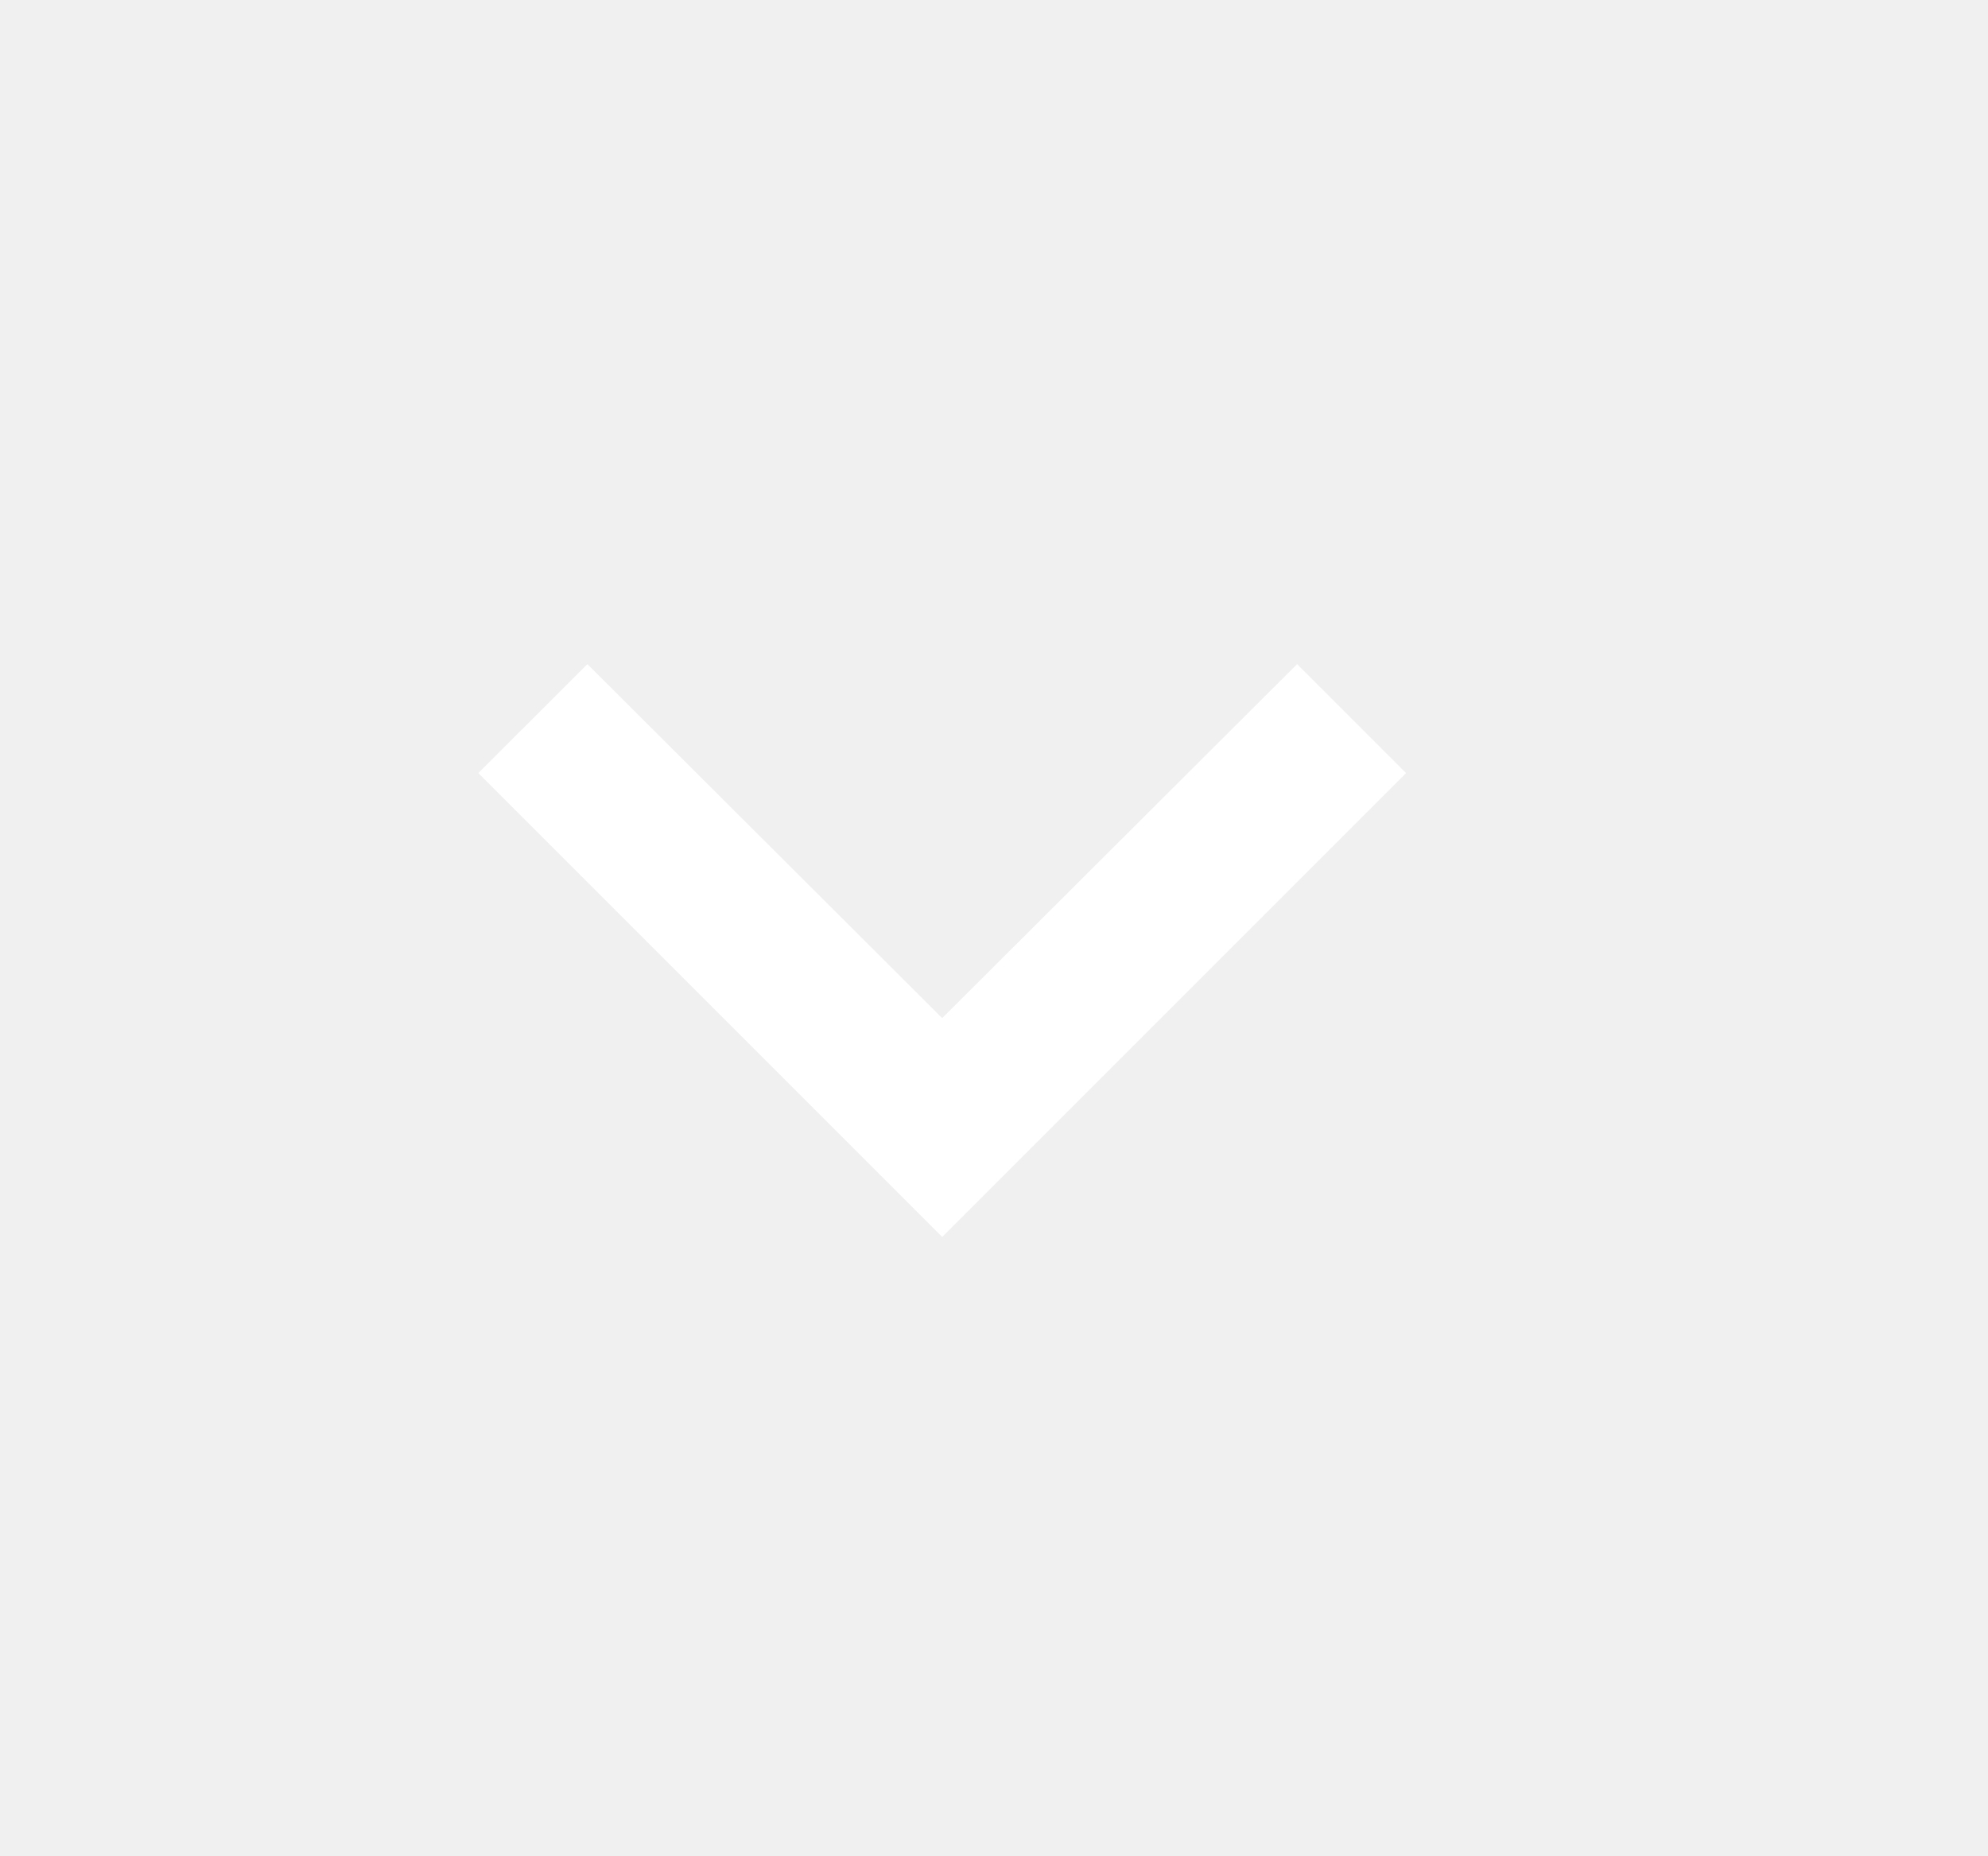
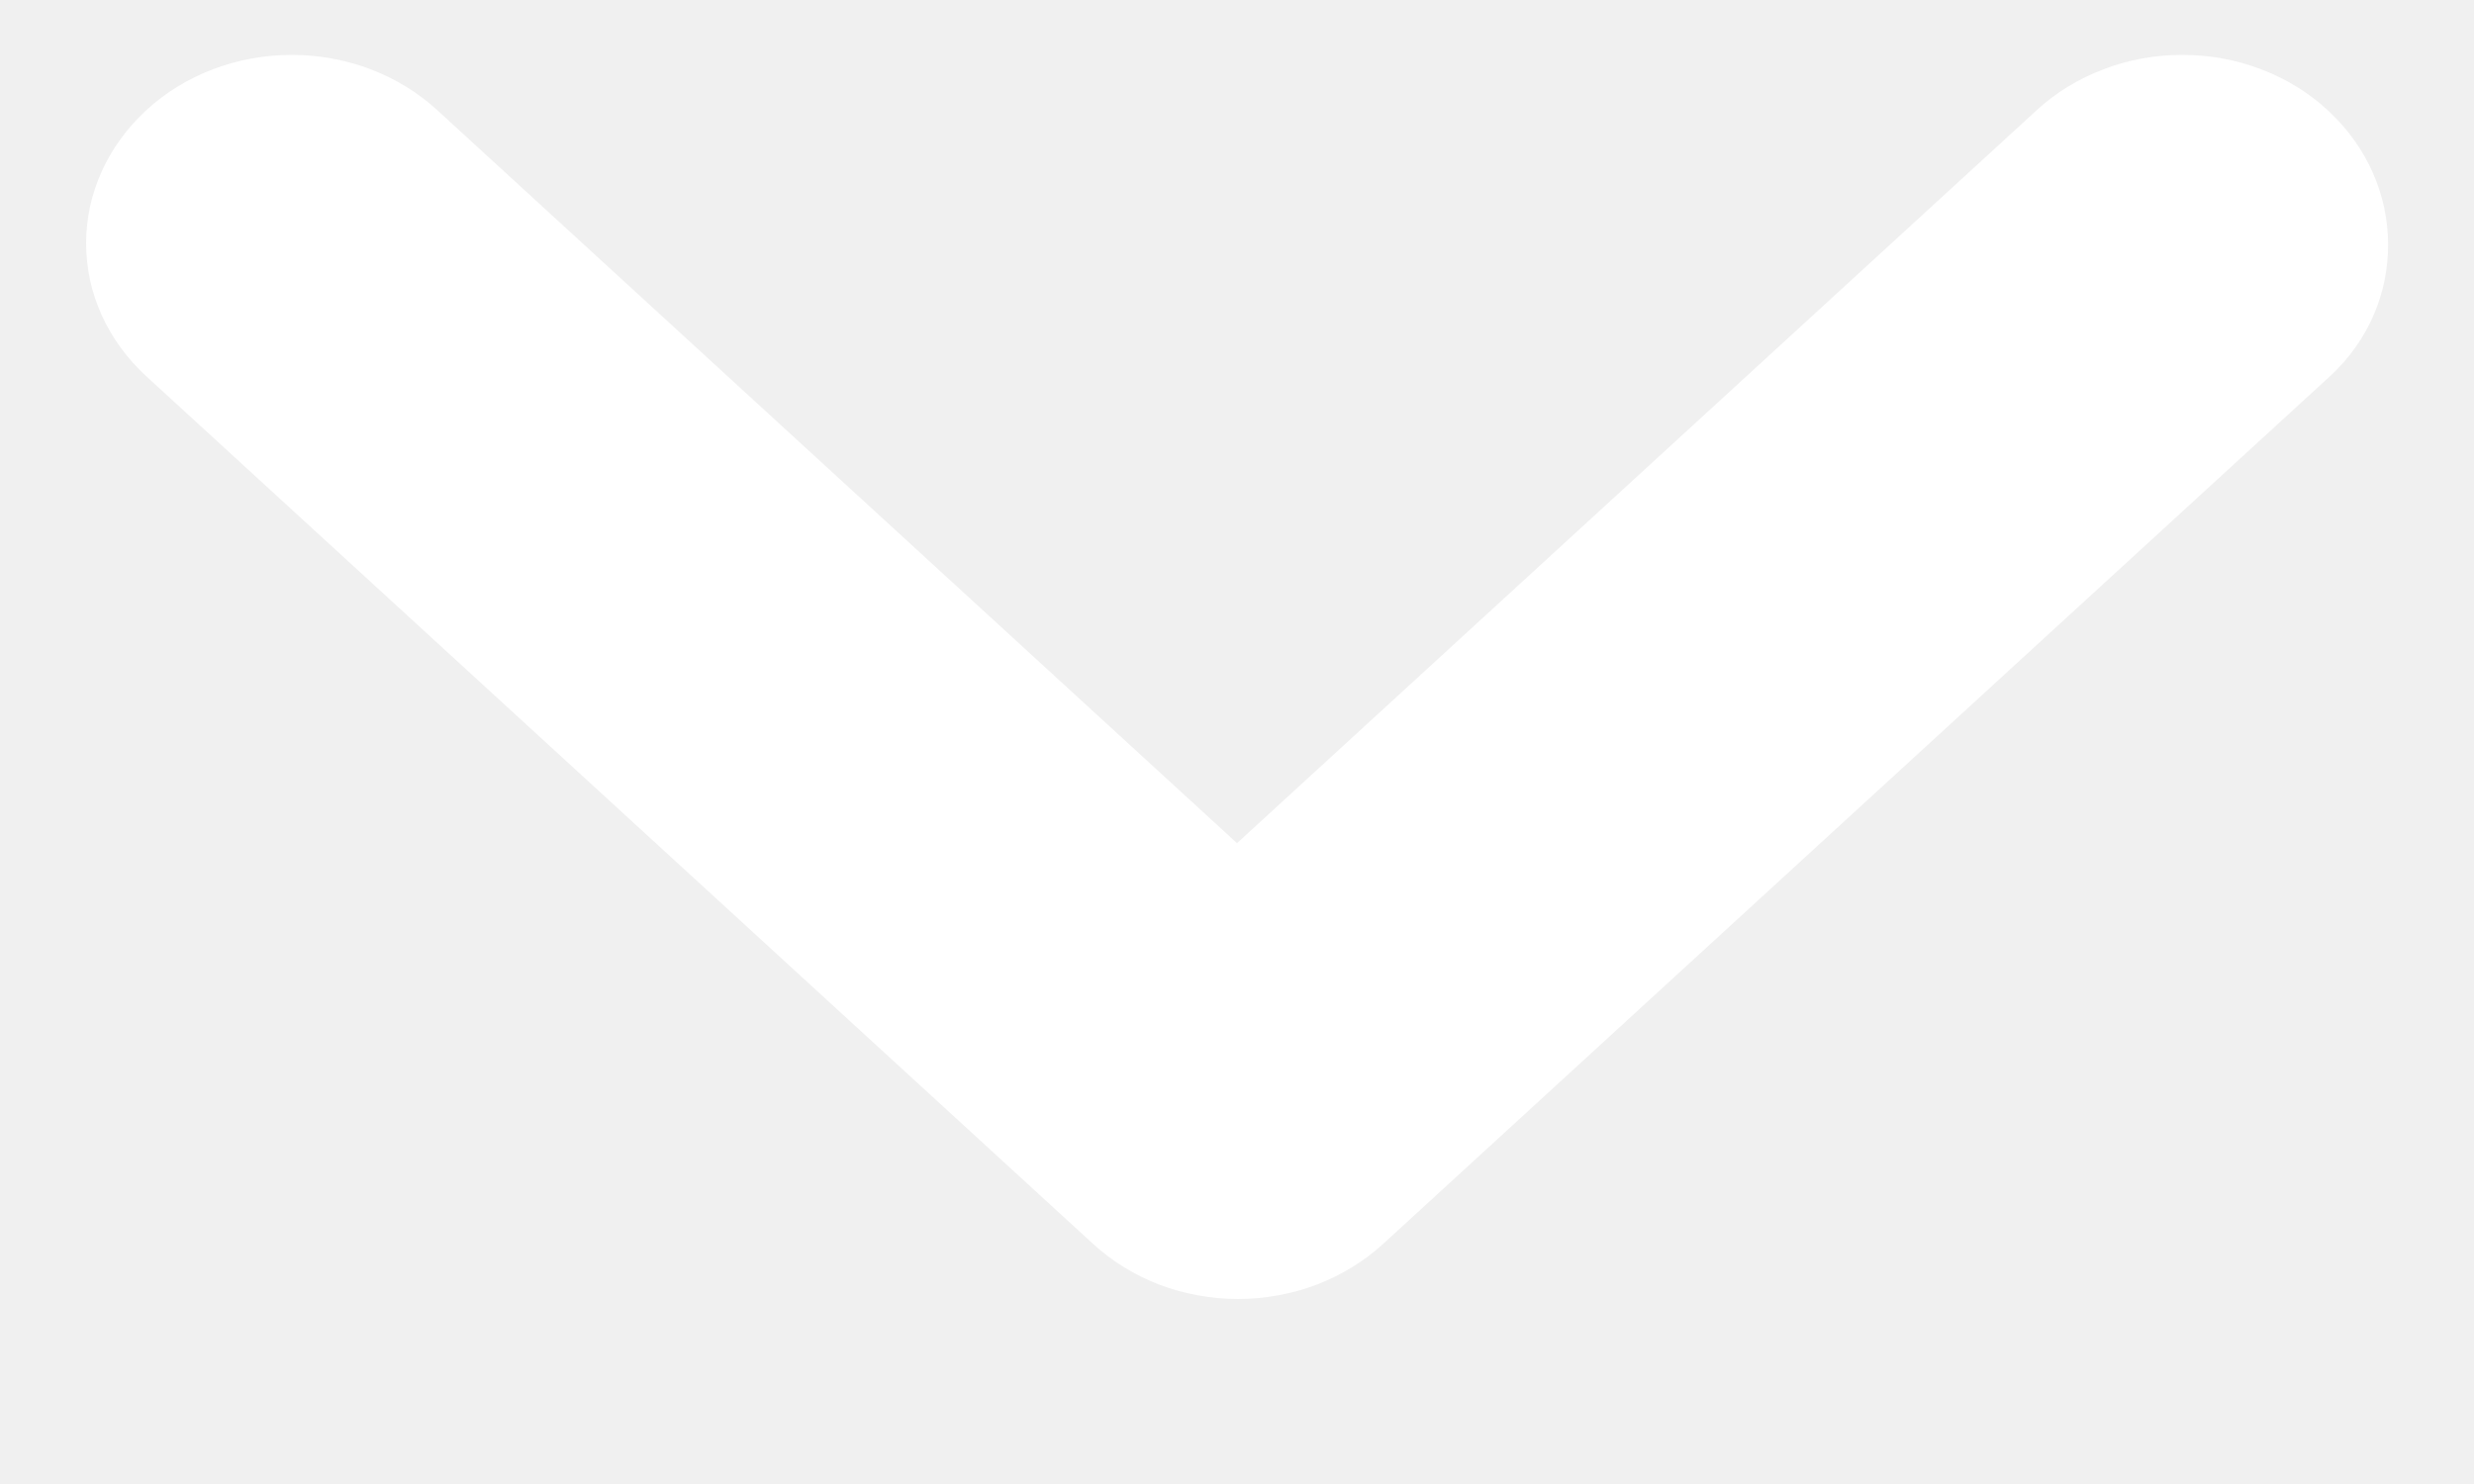
- <svg xmlns="http://www.w3.org/2000/svg" width="15" height="14" viewBox="0 0 15 14" fill="none">
-   <g clip-path="url(#clip0_2_472)">
-     <path d="M9.787 5.011L7.109 7.682L4.432 5.011L3.609 5.833L7.109 9.333L10.609 5.833L9.787 5.011Z" fill="white" />
-   </g>
-   <defs>
-     <clipPath id="clip0_2_472">
-       <rect width="14" height="14" fill="white" transform="translate(0.109375)" />
-     </clipPath>
-   </defs>
+ <svg xmlns="http://www.w3.org/2000/svg" width="10" height="6" viewBox="0 0 10 6" fill="none">
+   <path d="M9.408 0.445C9.331 0.374 9.24 0.318 9.139 0.28C9.038 0.241 8.93 0.222 8.821 0.222C8.712 0.222 8.604 0.241 8.503 0.28C8.402 0.318 8.31 0.374 8.233 0.445L5 3.409L1.767 0.445C1.611 0.302 1.4 0.222 1.179 0.222C0.959 0.222 0.747 0.302 0.592 0.445C0.436 0.588 0.348 0.782 0.348 0.984C0.348 1.186 0.436 1.379 0.592 1.522L4.417 5.028C4.494 5.099 4.585 5.155 4.686 5.194C4.787 5.232 4.895 5.252 5.004 5.252C5.113 5.252 5.221 5.232 5.322 5.194C5.423 5.155 5.515 5.099 5.592 5.028L9.417 1.522C9.733 1.232 9.733 0.743 9.408 0.445Z" fill="white" />
</svg>
